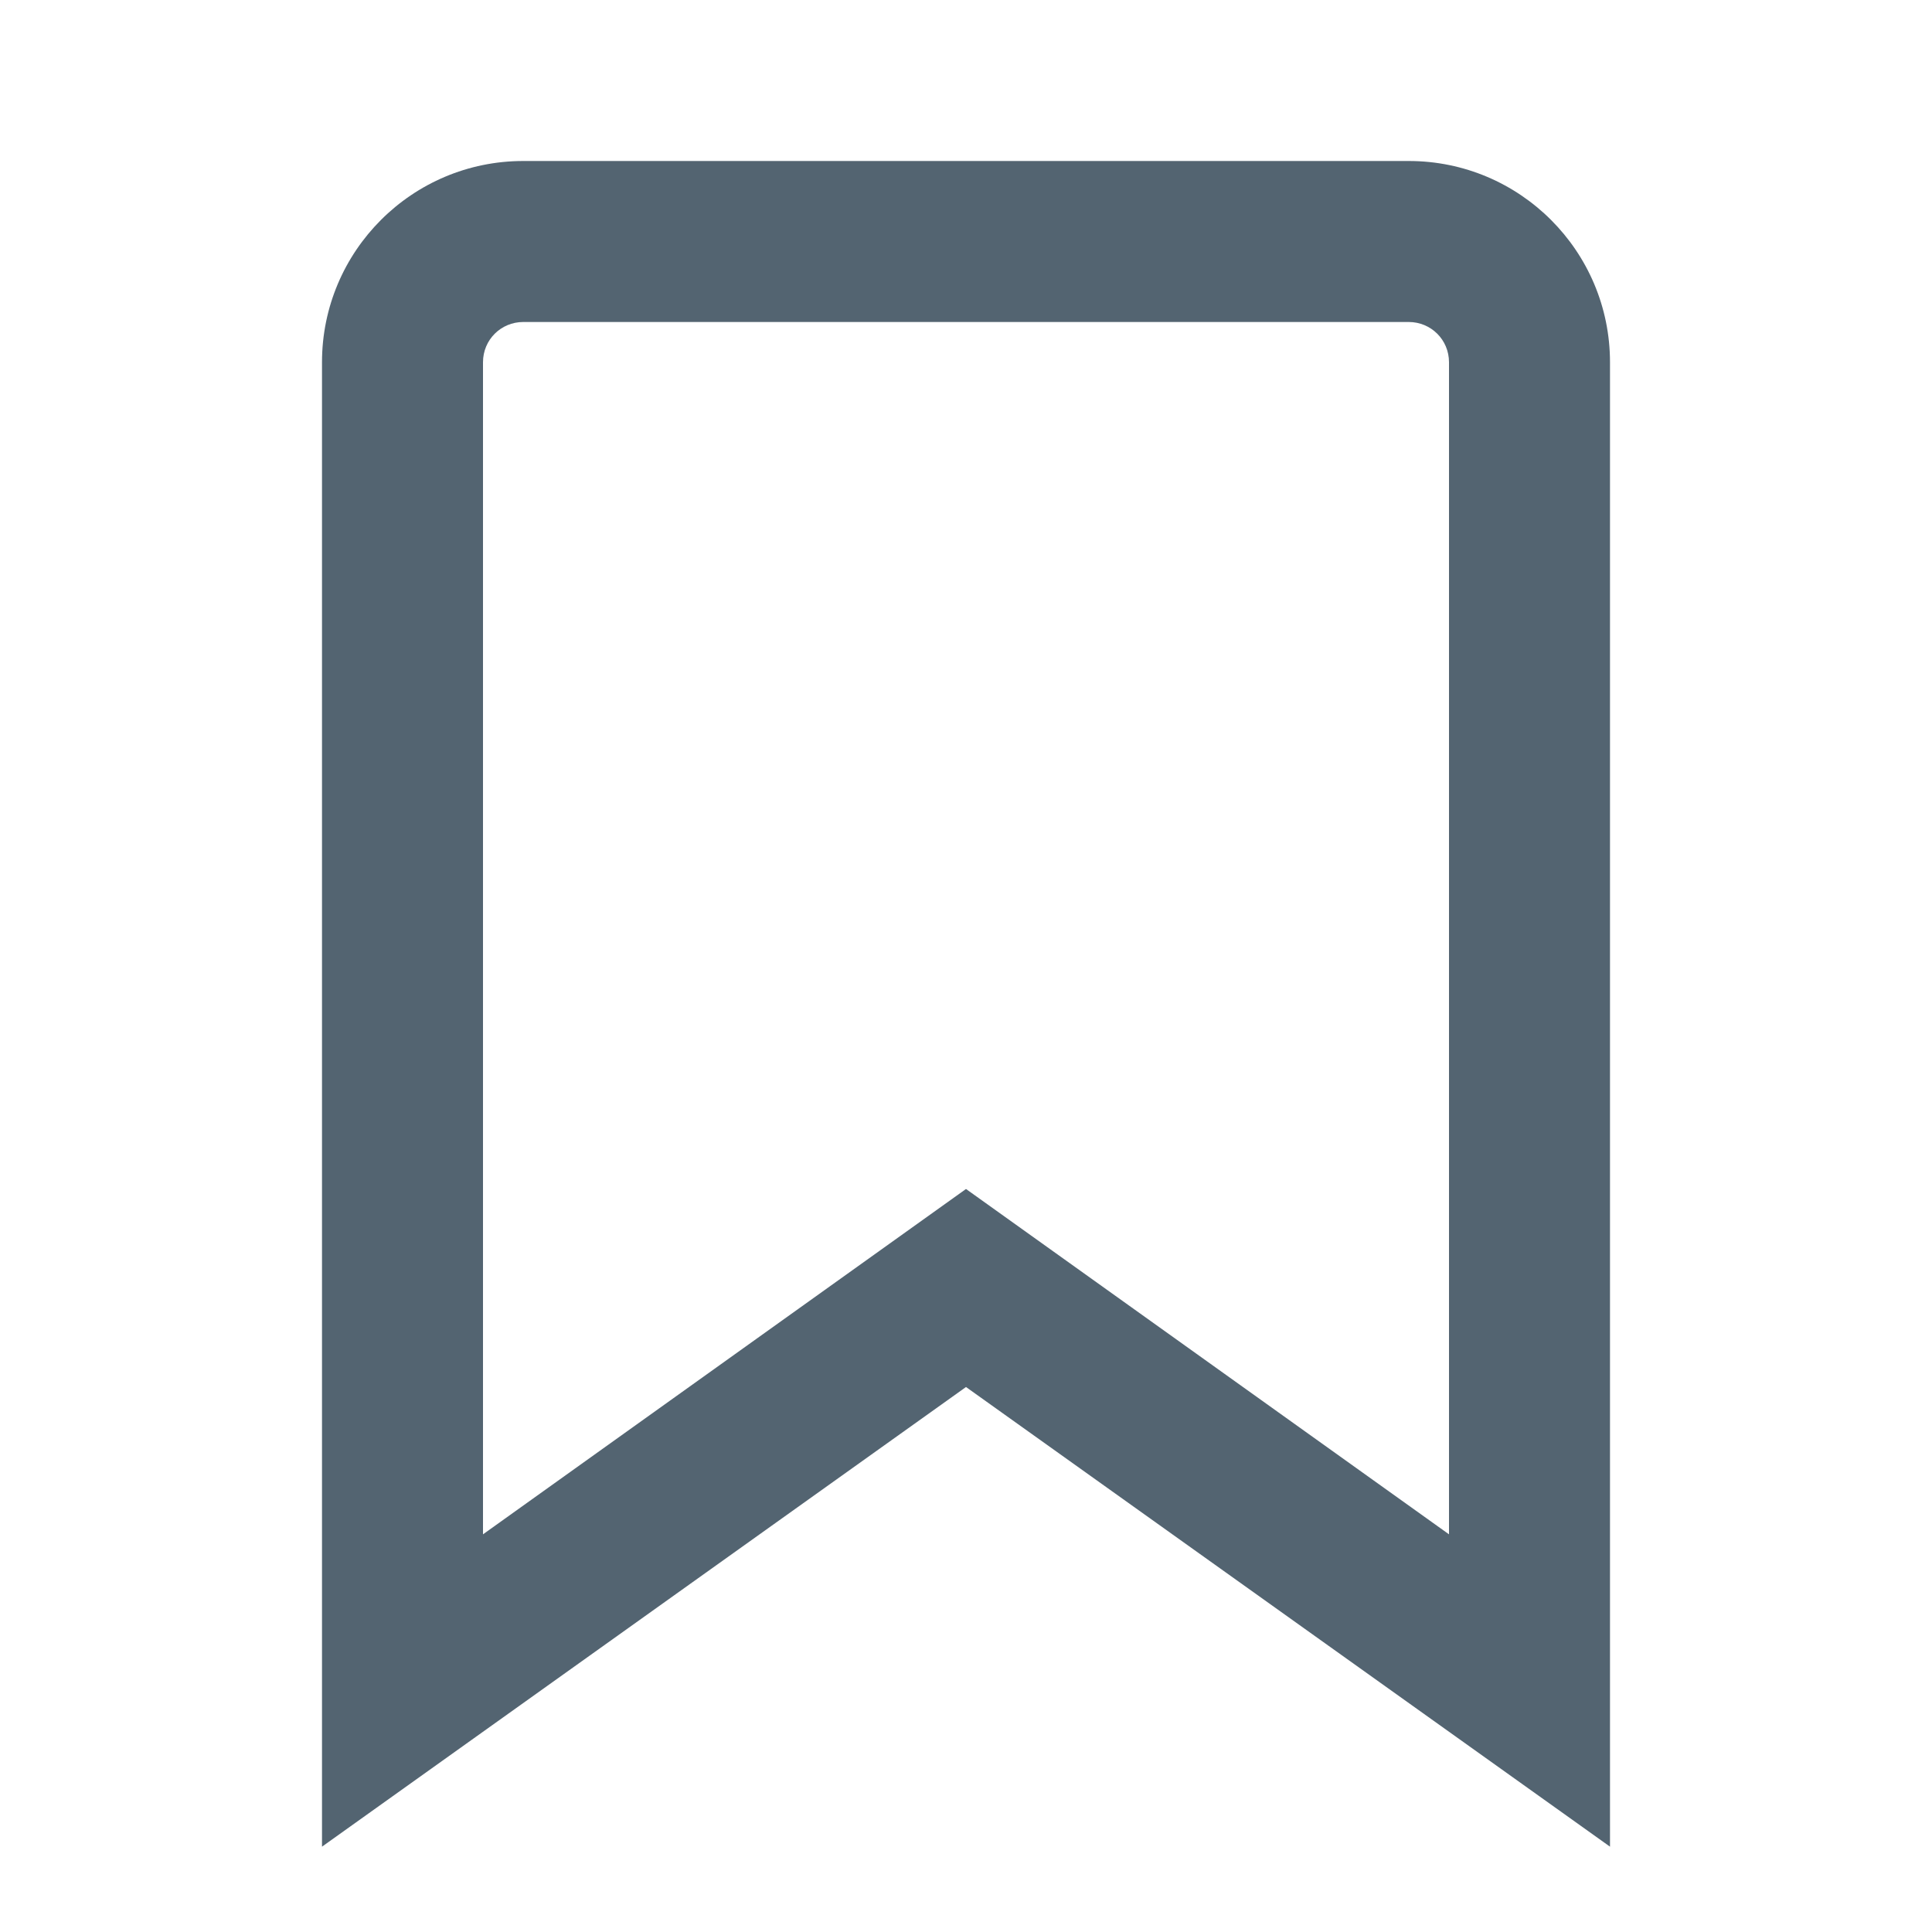
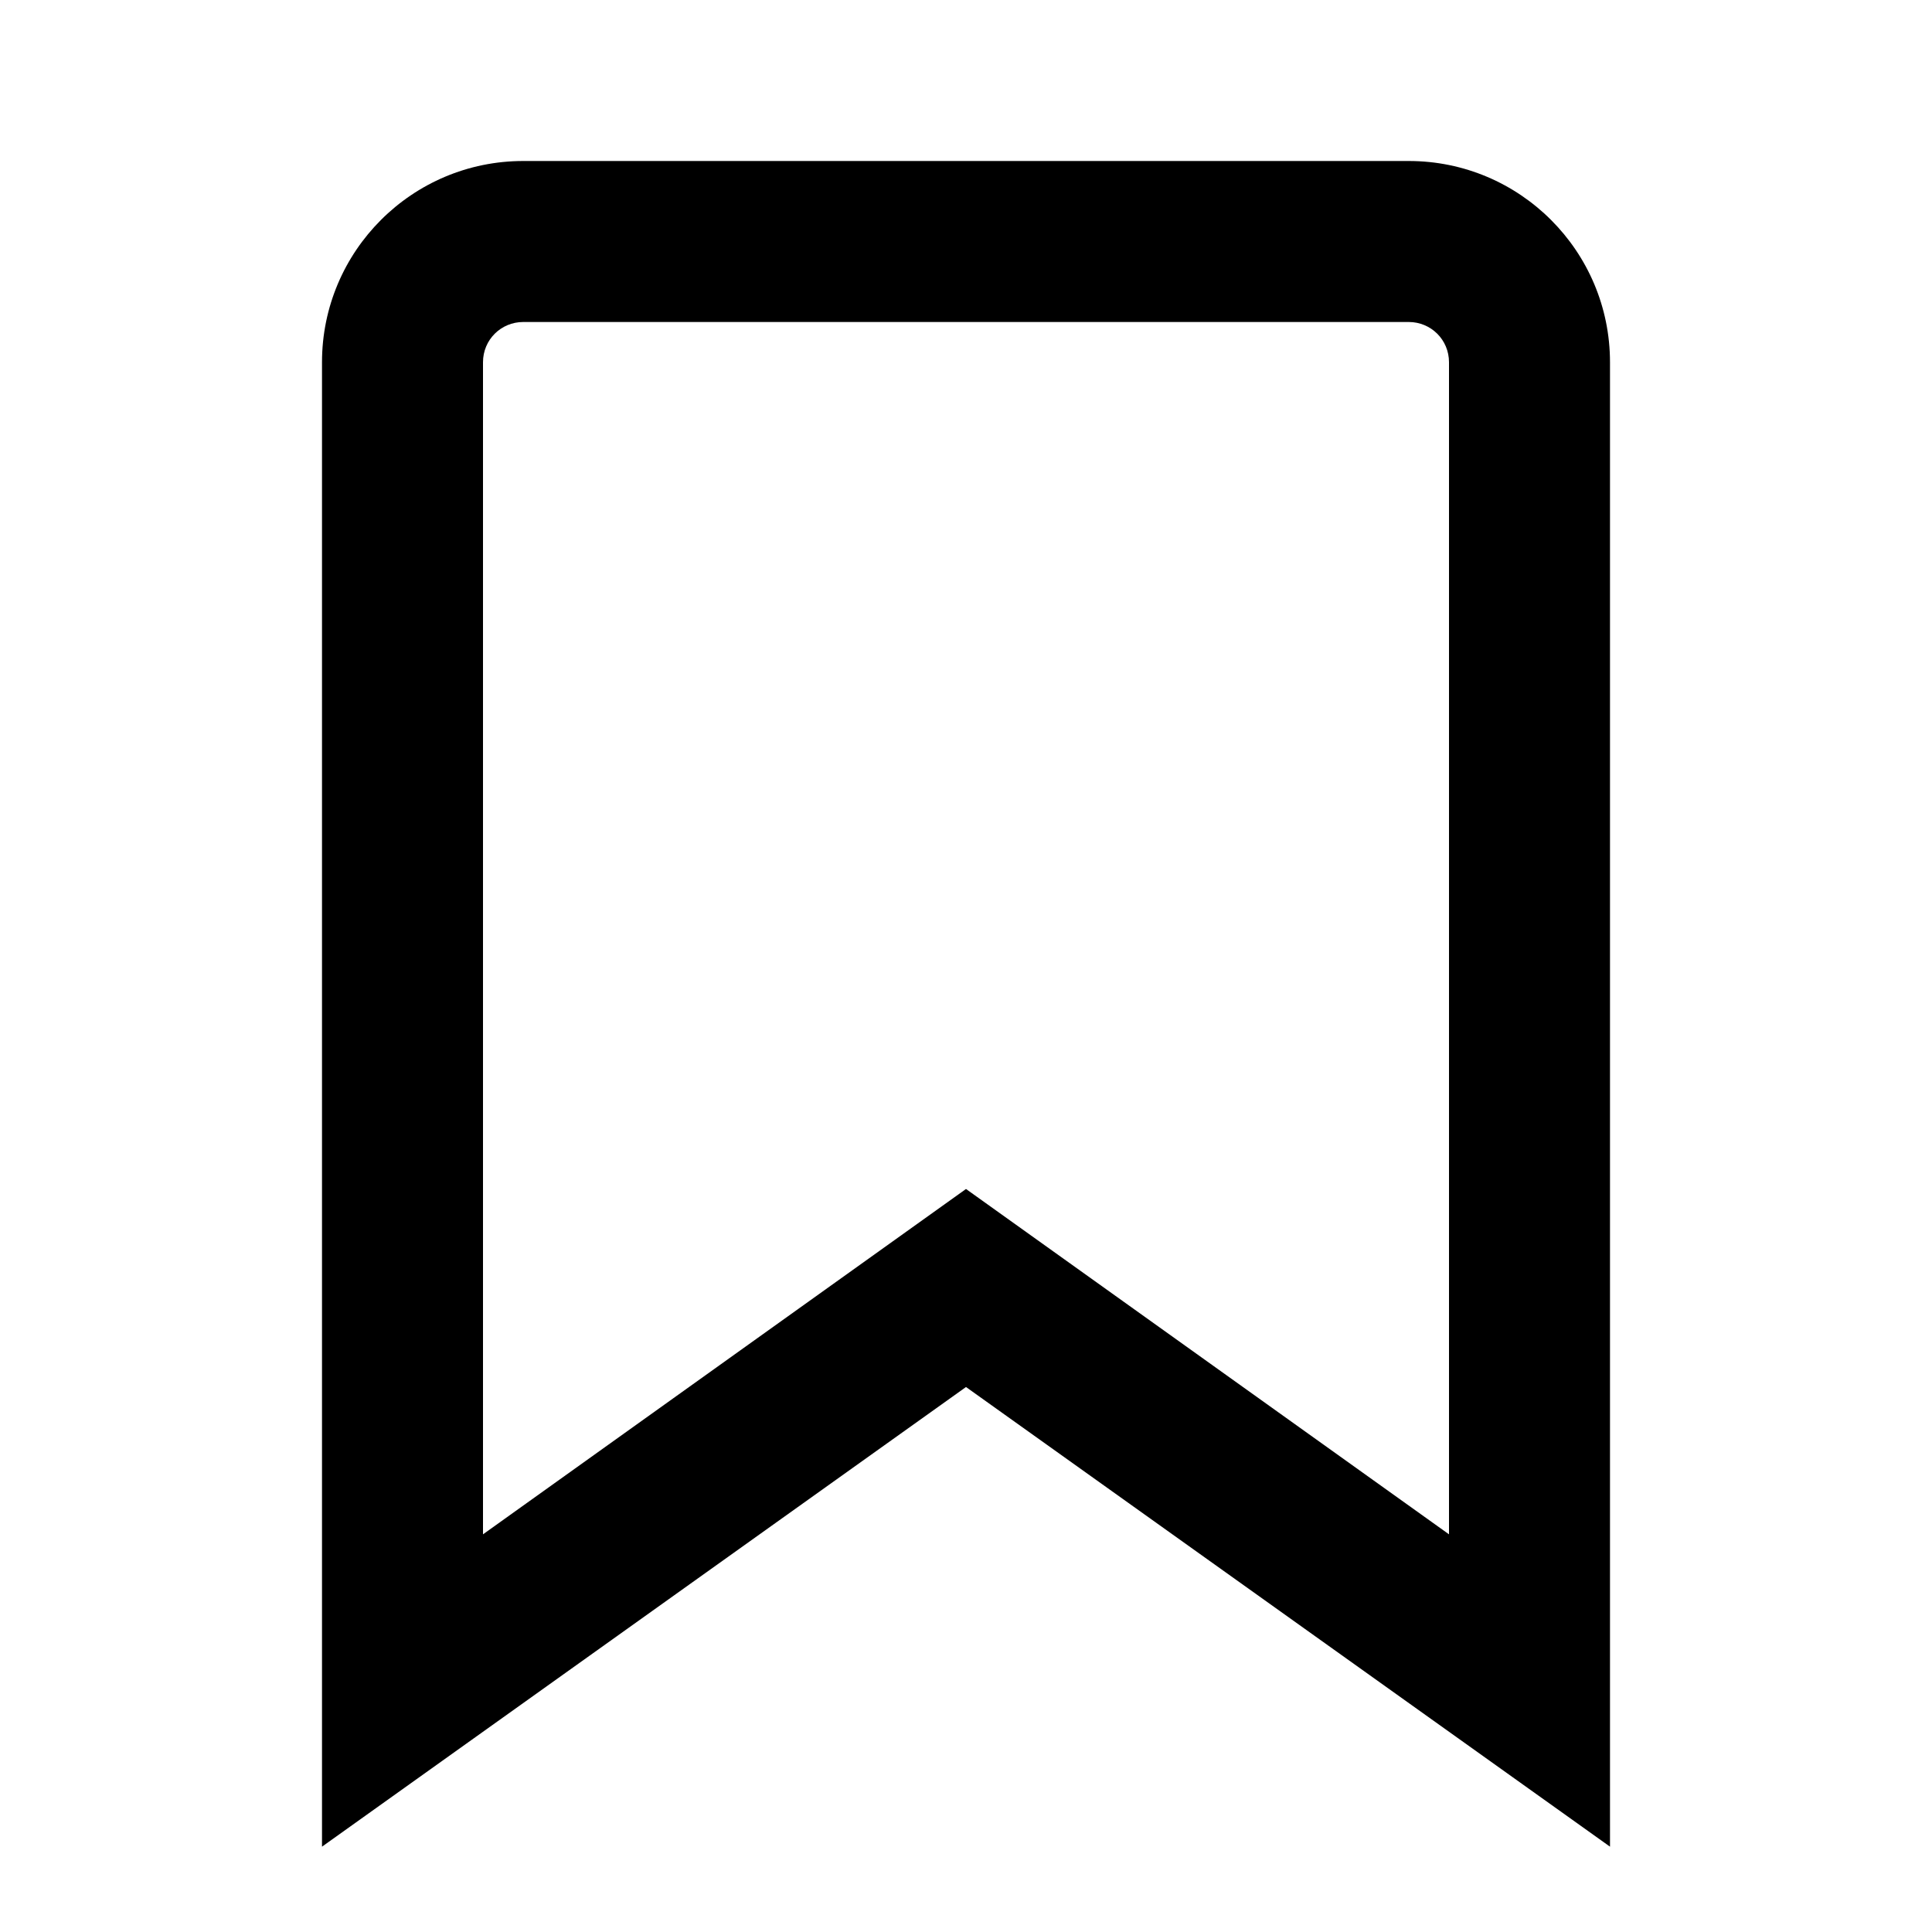
<svg xmlns="http://www.w3.org/2000/svg" viewBox="0 0 24 24" aria-hidden="true" class="r-4qtqp9 r-yyyyoo r-50lct3 r-dnmrzs r-bnwqim r-1plcrui r-lrvibr r-1srniue" width="24" height="24">
-   <g fill="#536471">
-     <path d="M4 4.5C4 3.12 5.119 2 6.5 2h11C18.881 2 20 3.12 20 4.5v18.44l-8-5.71-8 5.71V4.5zM6.5 4c-.276 0-.5.22-.5.5v14.56l6-4.29 6 4.29V4.5c0-.28-.224-.5-.5-.5h-11z" fill="#536471" />
+   <g>
+     <path d="M4 4.5C4 3.12 5.119 2 6.5 2h11C18.881 2 20 3.12 20 4.5v18.44l-8-5.71-8 5.71V4.5zM6.5 4c-.276 0-.5.22-.5.5v14.56l6-4.29 6 4.29V4.5c0-.28-.224-.5-.5-.5h-11z" />
  </g>
</svg>
